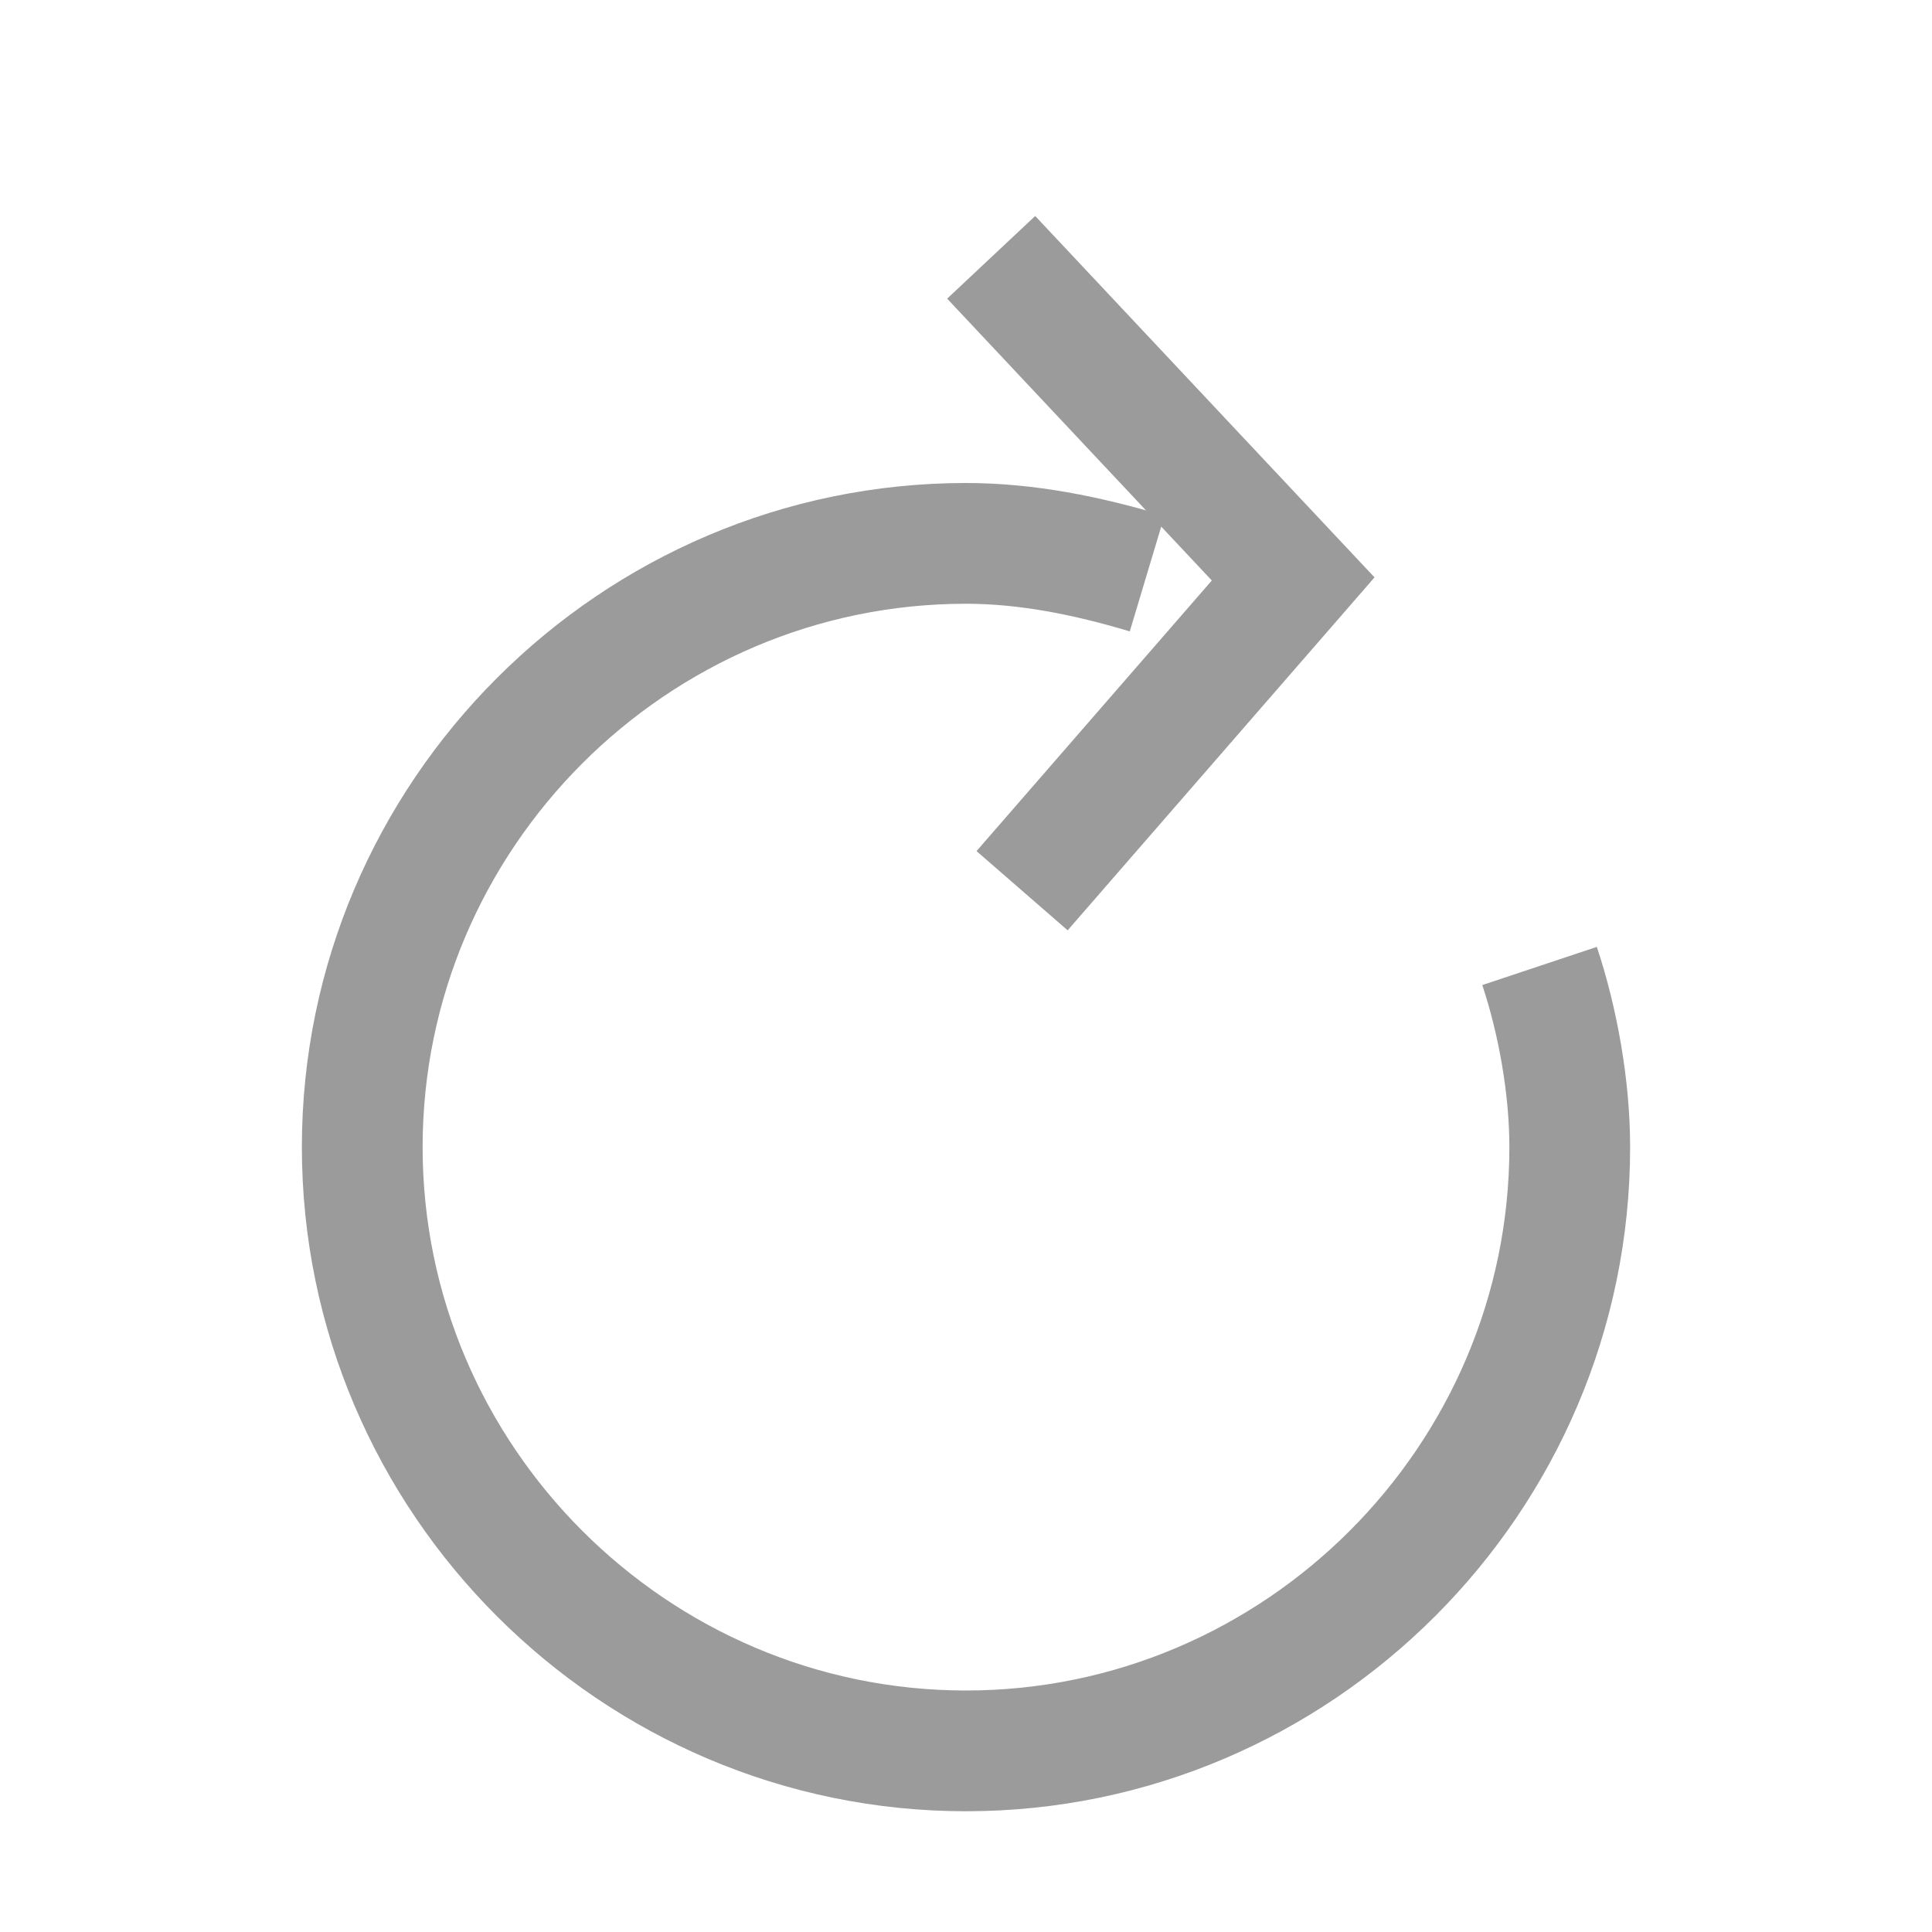
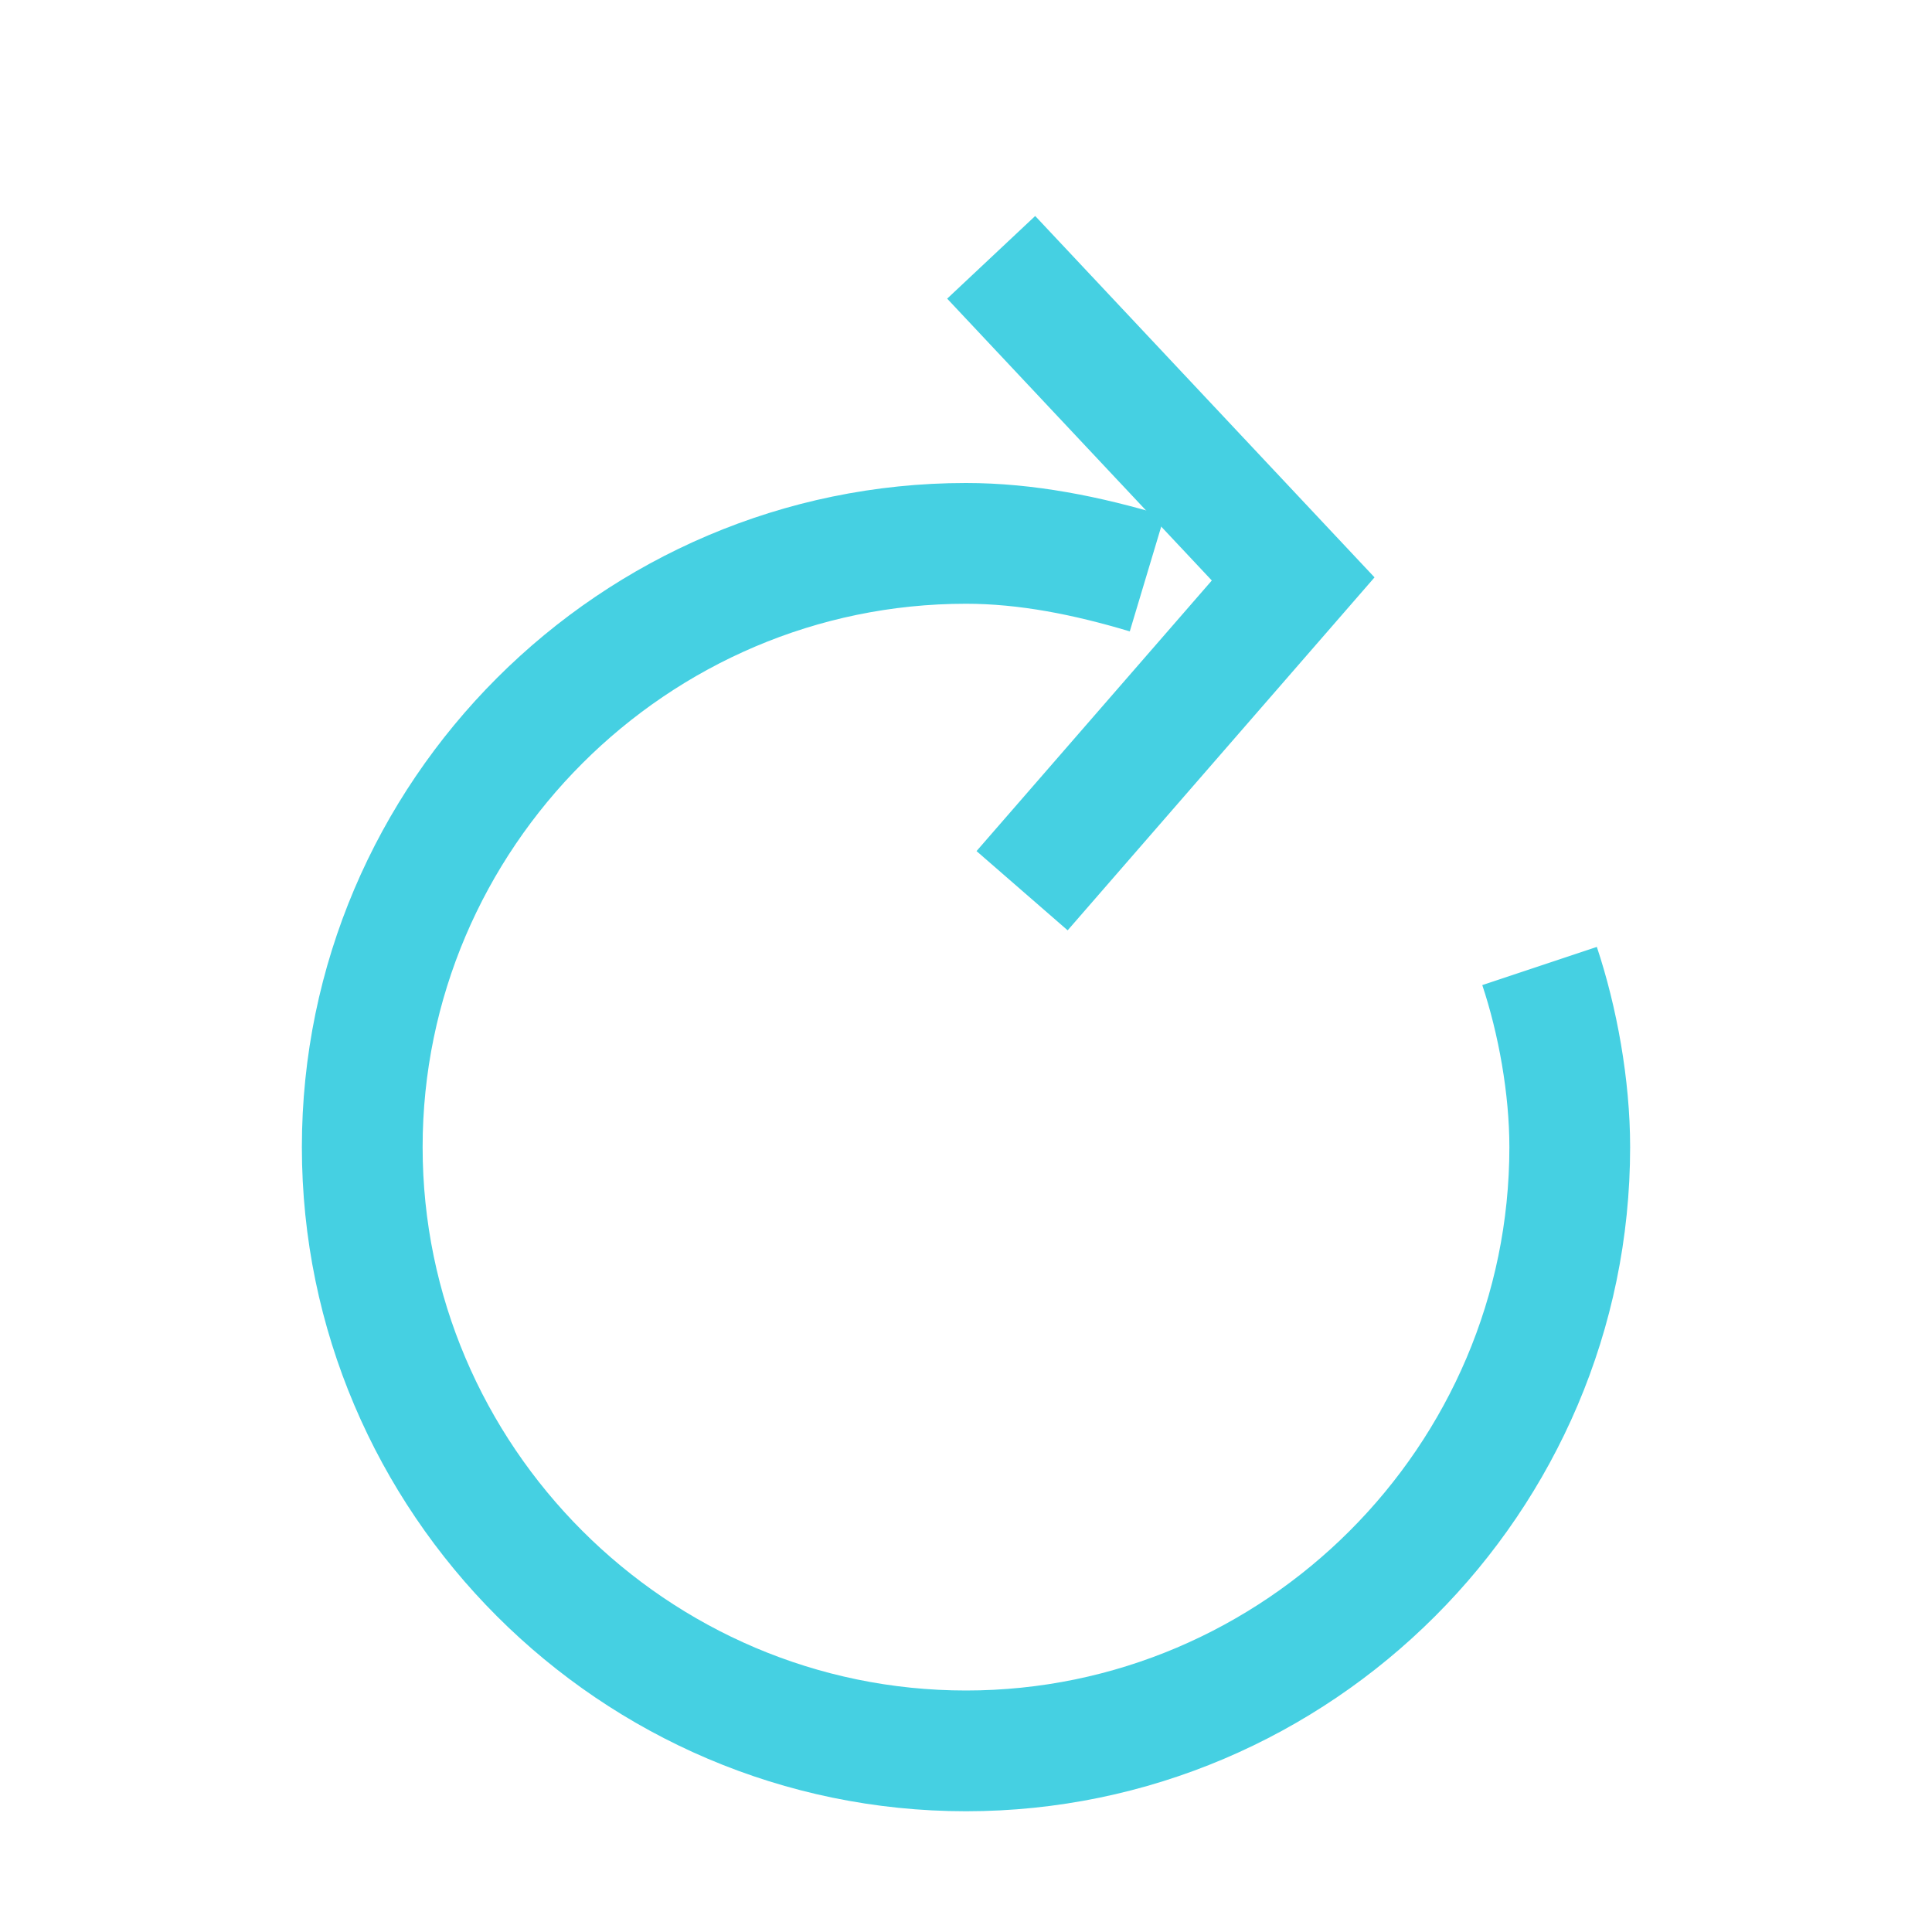
<svg xmlns="http://www.w3.org/2000/svg" width="35px" height="35px" viewBox="0 0 32 32" version="1.1">
  <defs />
  <g id="Group" stroke="none" stroke-width="1" fill="none" fill-rule="evenodd">
    <rect id="Rectangle-15" x="0" y="0" width="32" height="32" />
-     <path d="M25.5,16 C25.8,16.9 26,18 26,19 C26,24.5 21.5,29 16,29 C10.5,29 6,24.5 6,19 C6,13.5 10.5,9 16,9 C17,9 18,9.2 19,9.5" id="Shape" stroke="#9B9B9B" stroke-width="2" />
-     <polyline id="Path-8" stroke="#9B9B9B" stroke-width="2" points="16.417 4.262 21.419 9.589 16.929 14.753" />
+     <path d="M25.5,16 C25.8,16.9 26,18 26,19 C26,24.5 21.5,29 16,29 C10.5,29 6,24.5 6,19 C6,13.5 10.5,9 16,9 C17,9 18,9.2 19,9.5" id="Shape" stroke="#45D0E2" stroke-width="2" />
+     <polyline id="Path-8" stroke="#45D0E2" stroke-width="2" points="16.417 4.262 21.419 9.589 16.929 14.753" />
  </g>
</svg>
